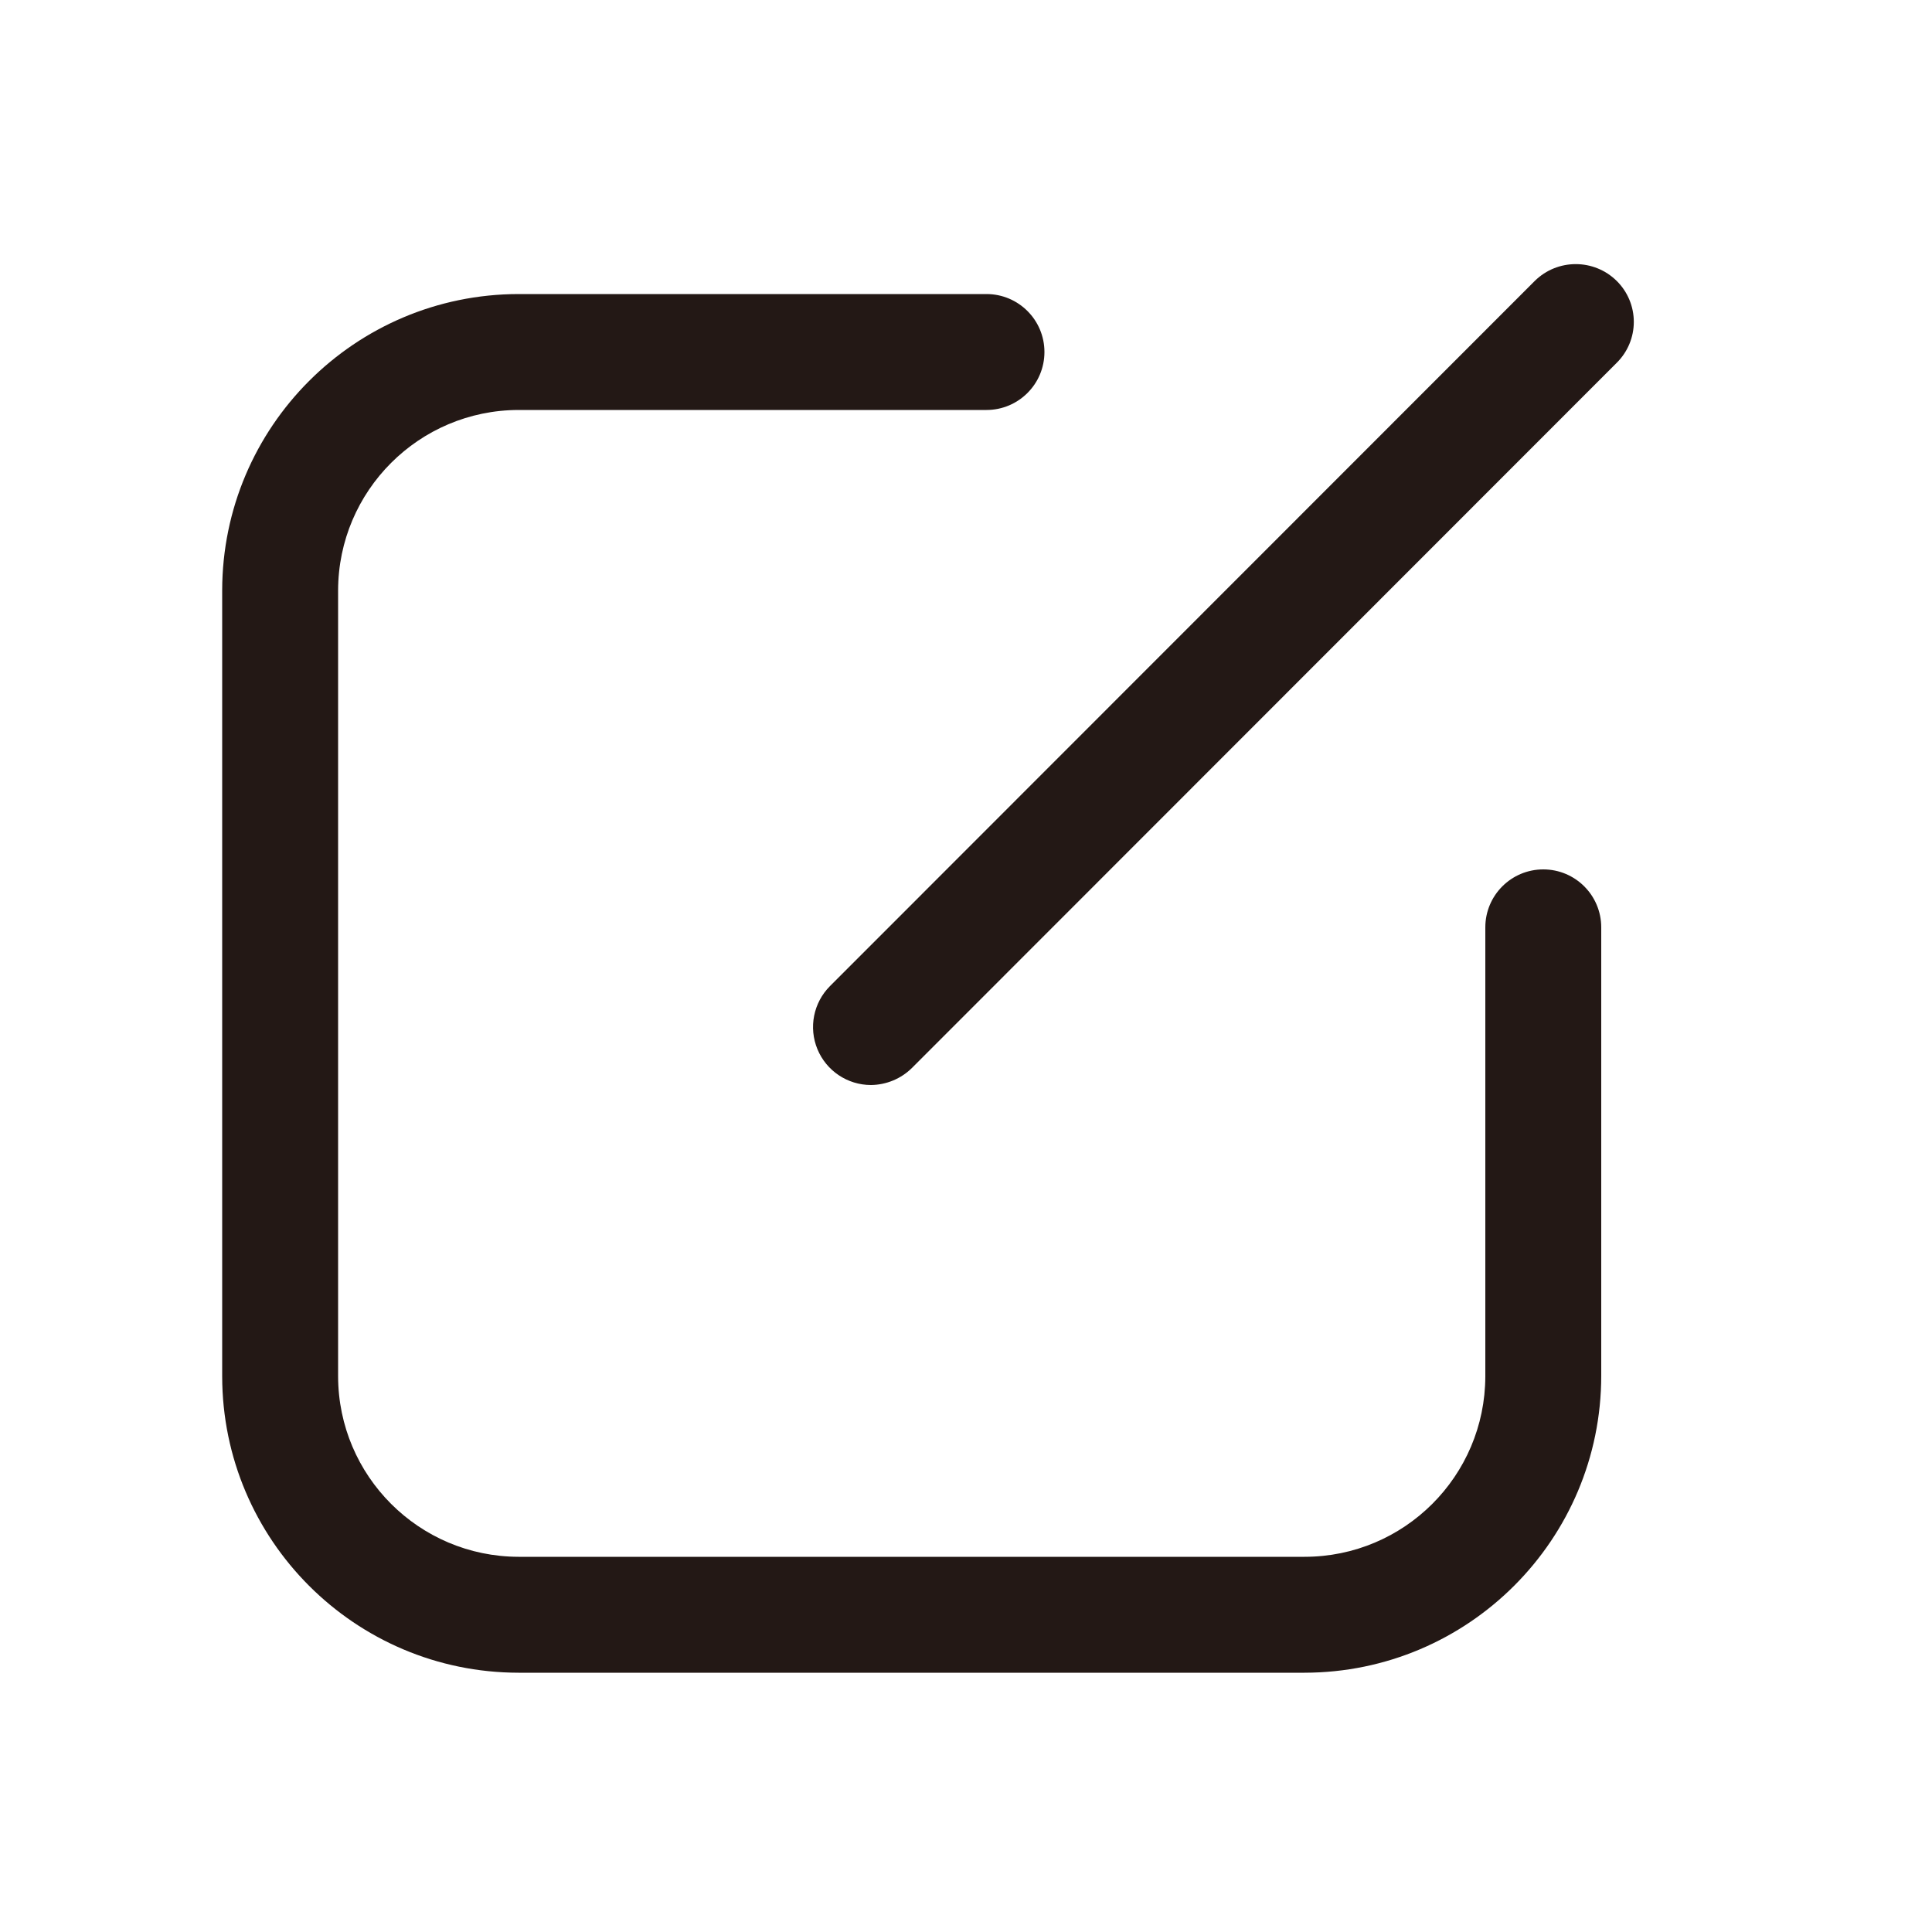
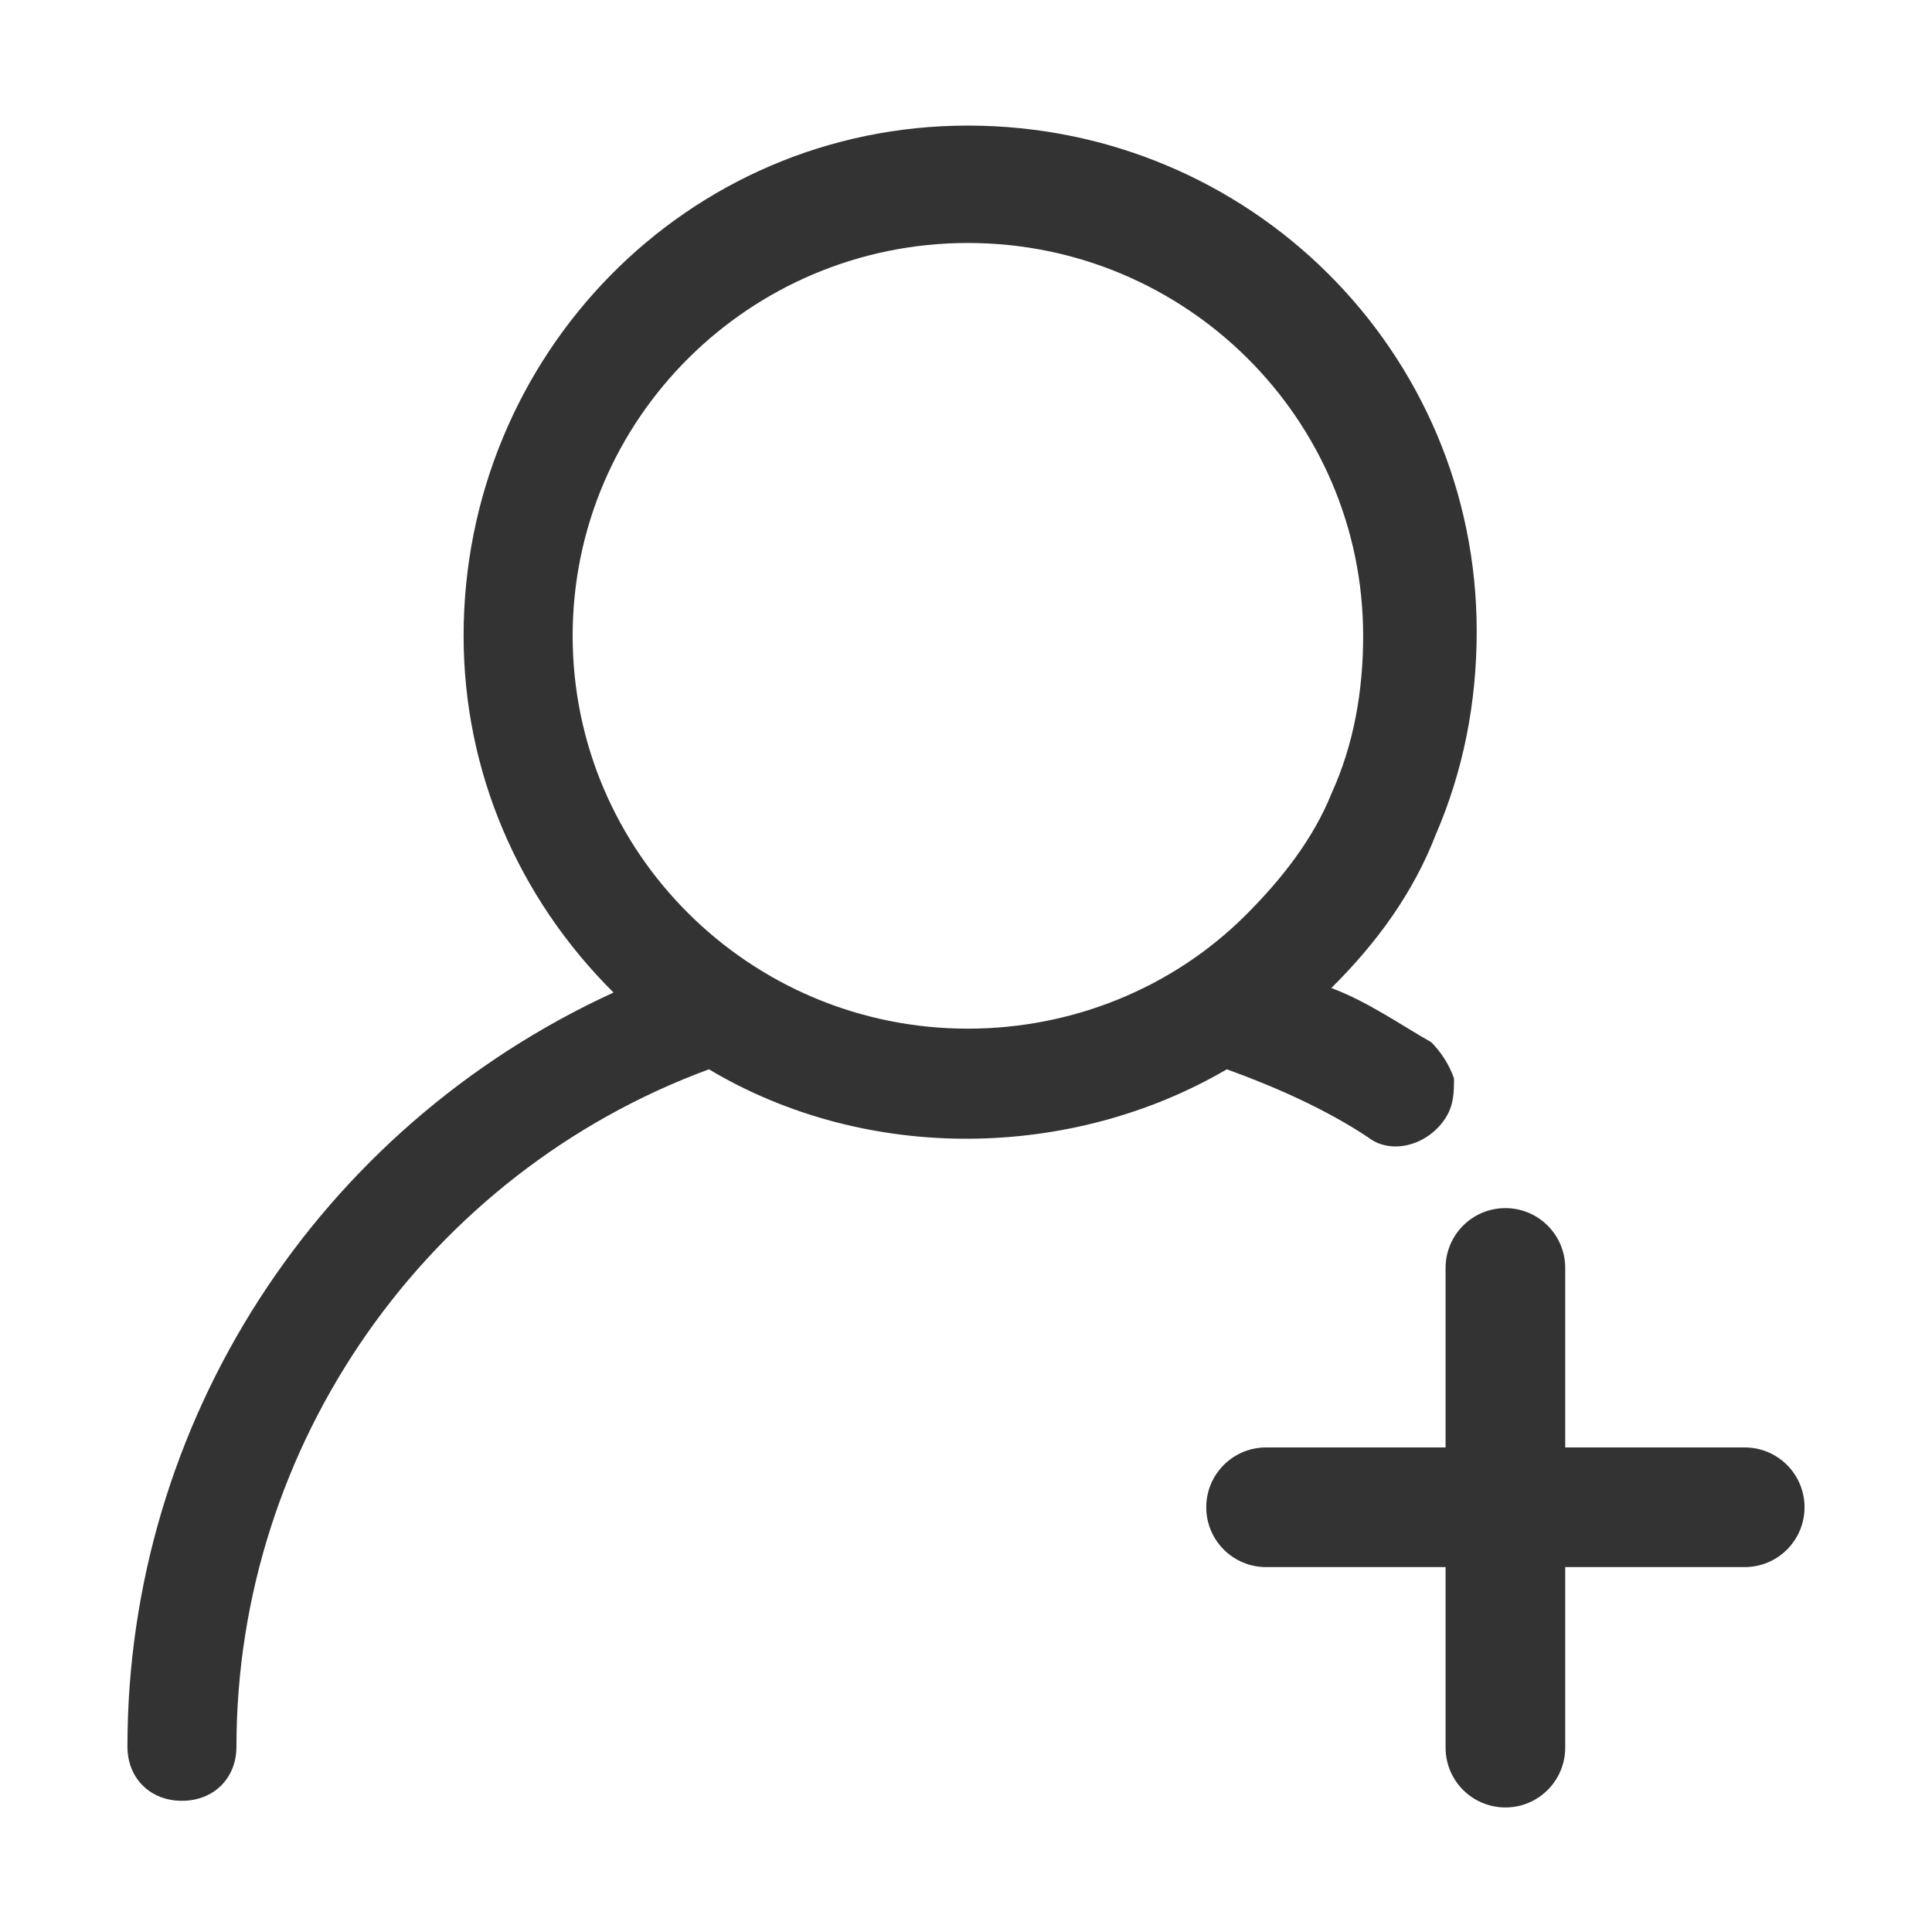
- <svg xmlns="http://www.w3.org/2000/svg" t="1522292602488" class="icon" style="" viewBox="0 0 1024 1024" version="1.1" p-id="1771" width="200" height="200">
+ <svg xmlns="http://www.w3.org/2000/svg" t="1522292471643" class="icon" style="" viewBox="0 0 1024 1024" version="1.1" p-id="24327" width="200" height="200">
  <defs>
    <style type="text/css" />
  </defs>
-   <path d="M461.619 575.078a30.72 30.72 0 0 1-21.709-52.429L813.466 148.89a30.925 30.925 0 0 1 43.418 0 30.515 30.515 0 0 1 0 43.418L483.328 566.067a31.334 31.334 0 0 1-21.709 9.011z" fill="#231815" p-id="1772" />
-   <path d="M691.405 886.579H274.842a157.286 157.286 0 0 1-157.082-157.082V312.934a157.286 157.286 0 0 1 157.082-157.082h248.013a30.72 30.72 0 1 1 0 61.44H274.842a95.846 95.846 0 0 0-95.642 95.642v416.563a95.846 95.846 0 0 0 95.642 95.642h416.563a95.846 95.846 0 0 0 95.846-95.642V491.52a30.72 30.72 0 1 1 61.44 0v237.568a157.491 157.491 0 0 1-157.286 157.491z" fill="#231815" p-id="1773" />
+   <path d="M724.9 602.655c12.042 9.569 31.304 4.787 40.934-9.574 4.813-7.183 4.813-14.362 4.813-21.54-2.412-7.178-7.224-14.362-12.042-19.144-16.855-9.574-33.71-21.54-52.972-28.718 24.079-23.936 43.341-50.258 55.378-81.377 14.438-33.5 21.673-69.402 21.673-107.694 0-148.378-120.397-268.047-269.686-268.047S245.719 188.616 245.719 336.993c0 71.798 28.897 138.813 79.462 189.076-156.508 71.793-257.638 227.359-257.638 399.677 0 16.753 12.037 28.718 28.892 28.718s28.892-11.965 28.892-28.718c0-160.348 101.125-303.944 250.419-358.989 84.28 50.248 192.635 47.867 274.499 0 26.496 9.564 52.987 21.535 74.655 35.896z m-211.891-57.441c-115.579 0-209.49-93.343-209.49-208.22 0-114.872 93.906-208.21 209.49-208.21 115.584 0 209.49 93.338 209.49 208.21 0 28.718-4.813 57.446-16.855 83.763-9.631 23.936-26.491 45.476-45.757 64.62-38.518 38.298-91.5 59.837-146.877 59.837z m411.72 221.957h-95.13v-95.135a31.708 31.708 0 1 0-63.416 0v95.135h-95.135a31.708 31.708 0 0 0 0 63.421h95.135v95.13a31.713 31.713 0 1 0 63.416 0v-95.13h95.13a31.708 31.708 0 1 0 0-63.421z" fill="#333333" p-id="24328" />
</svg>
